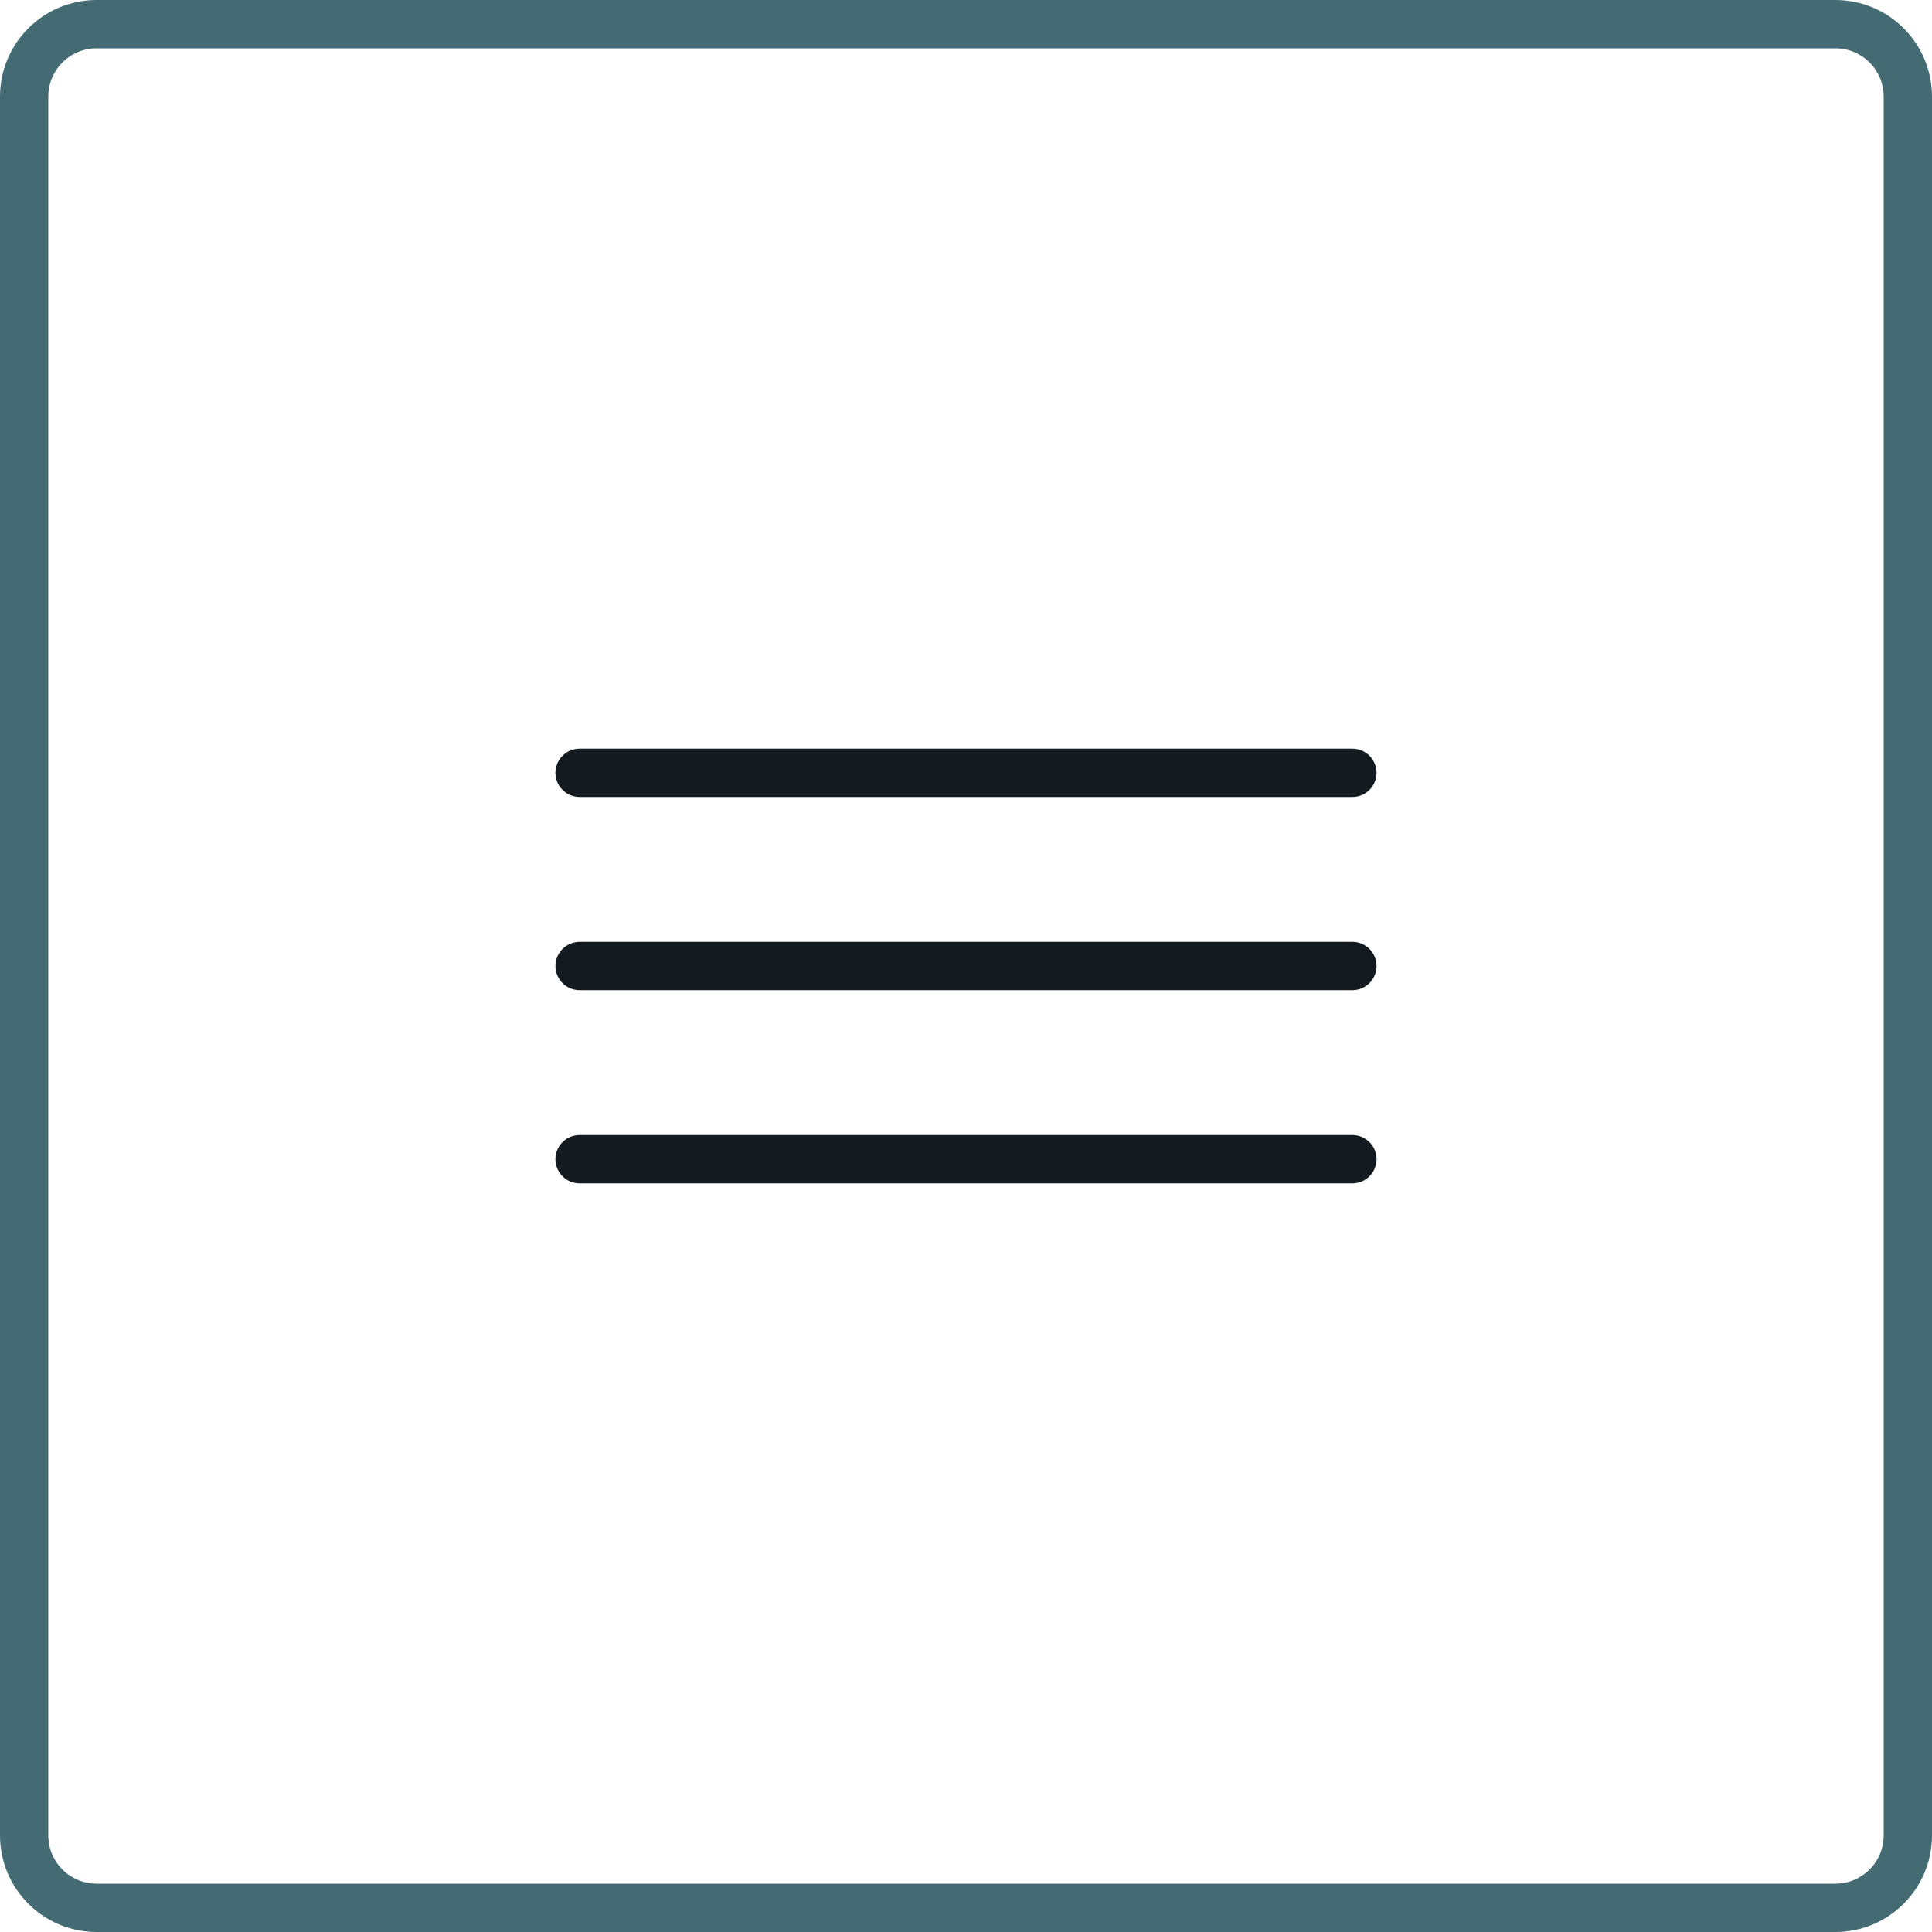
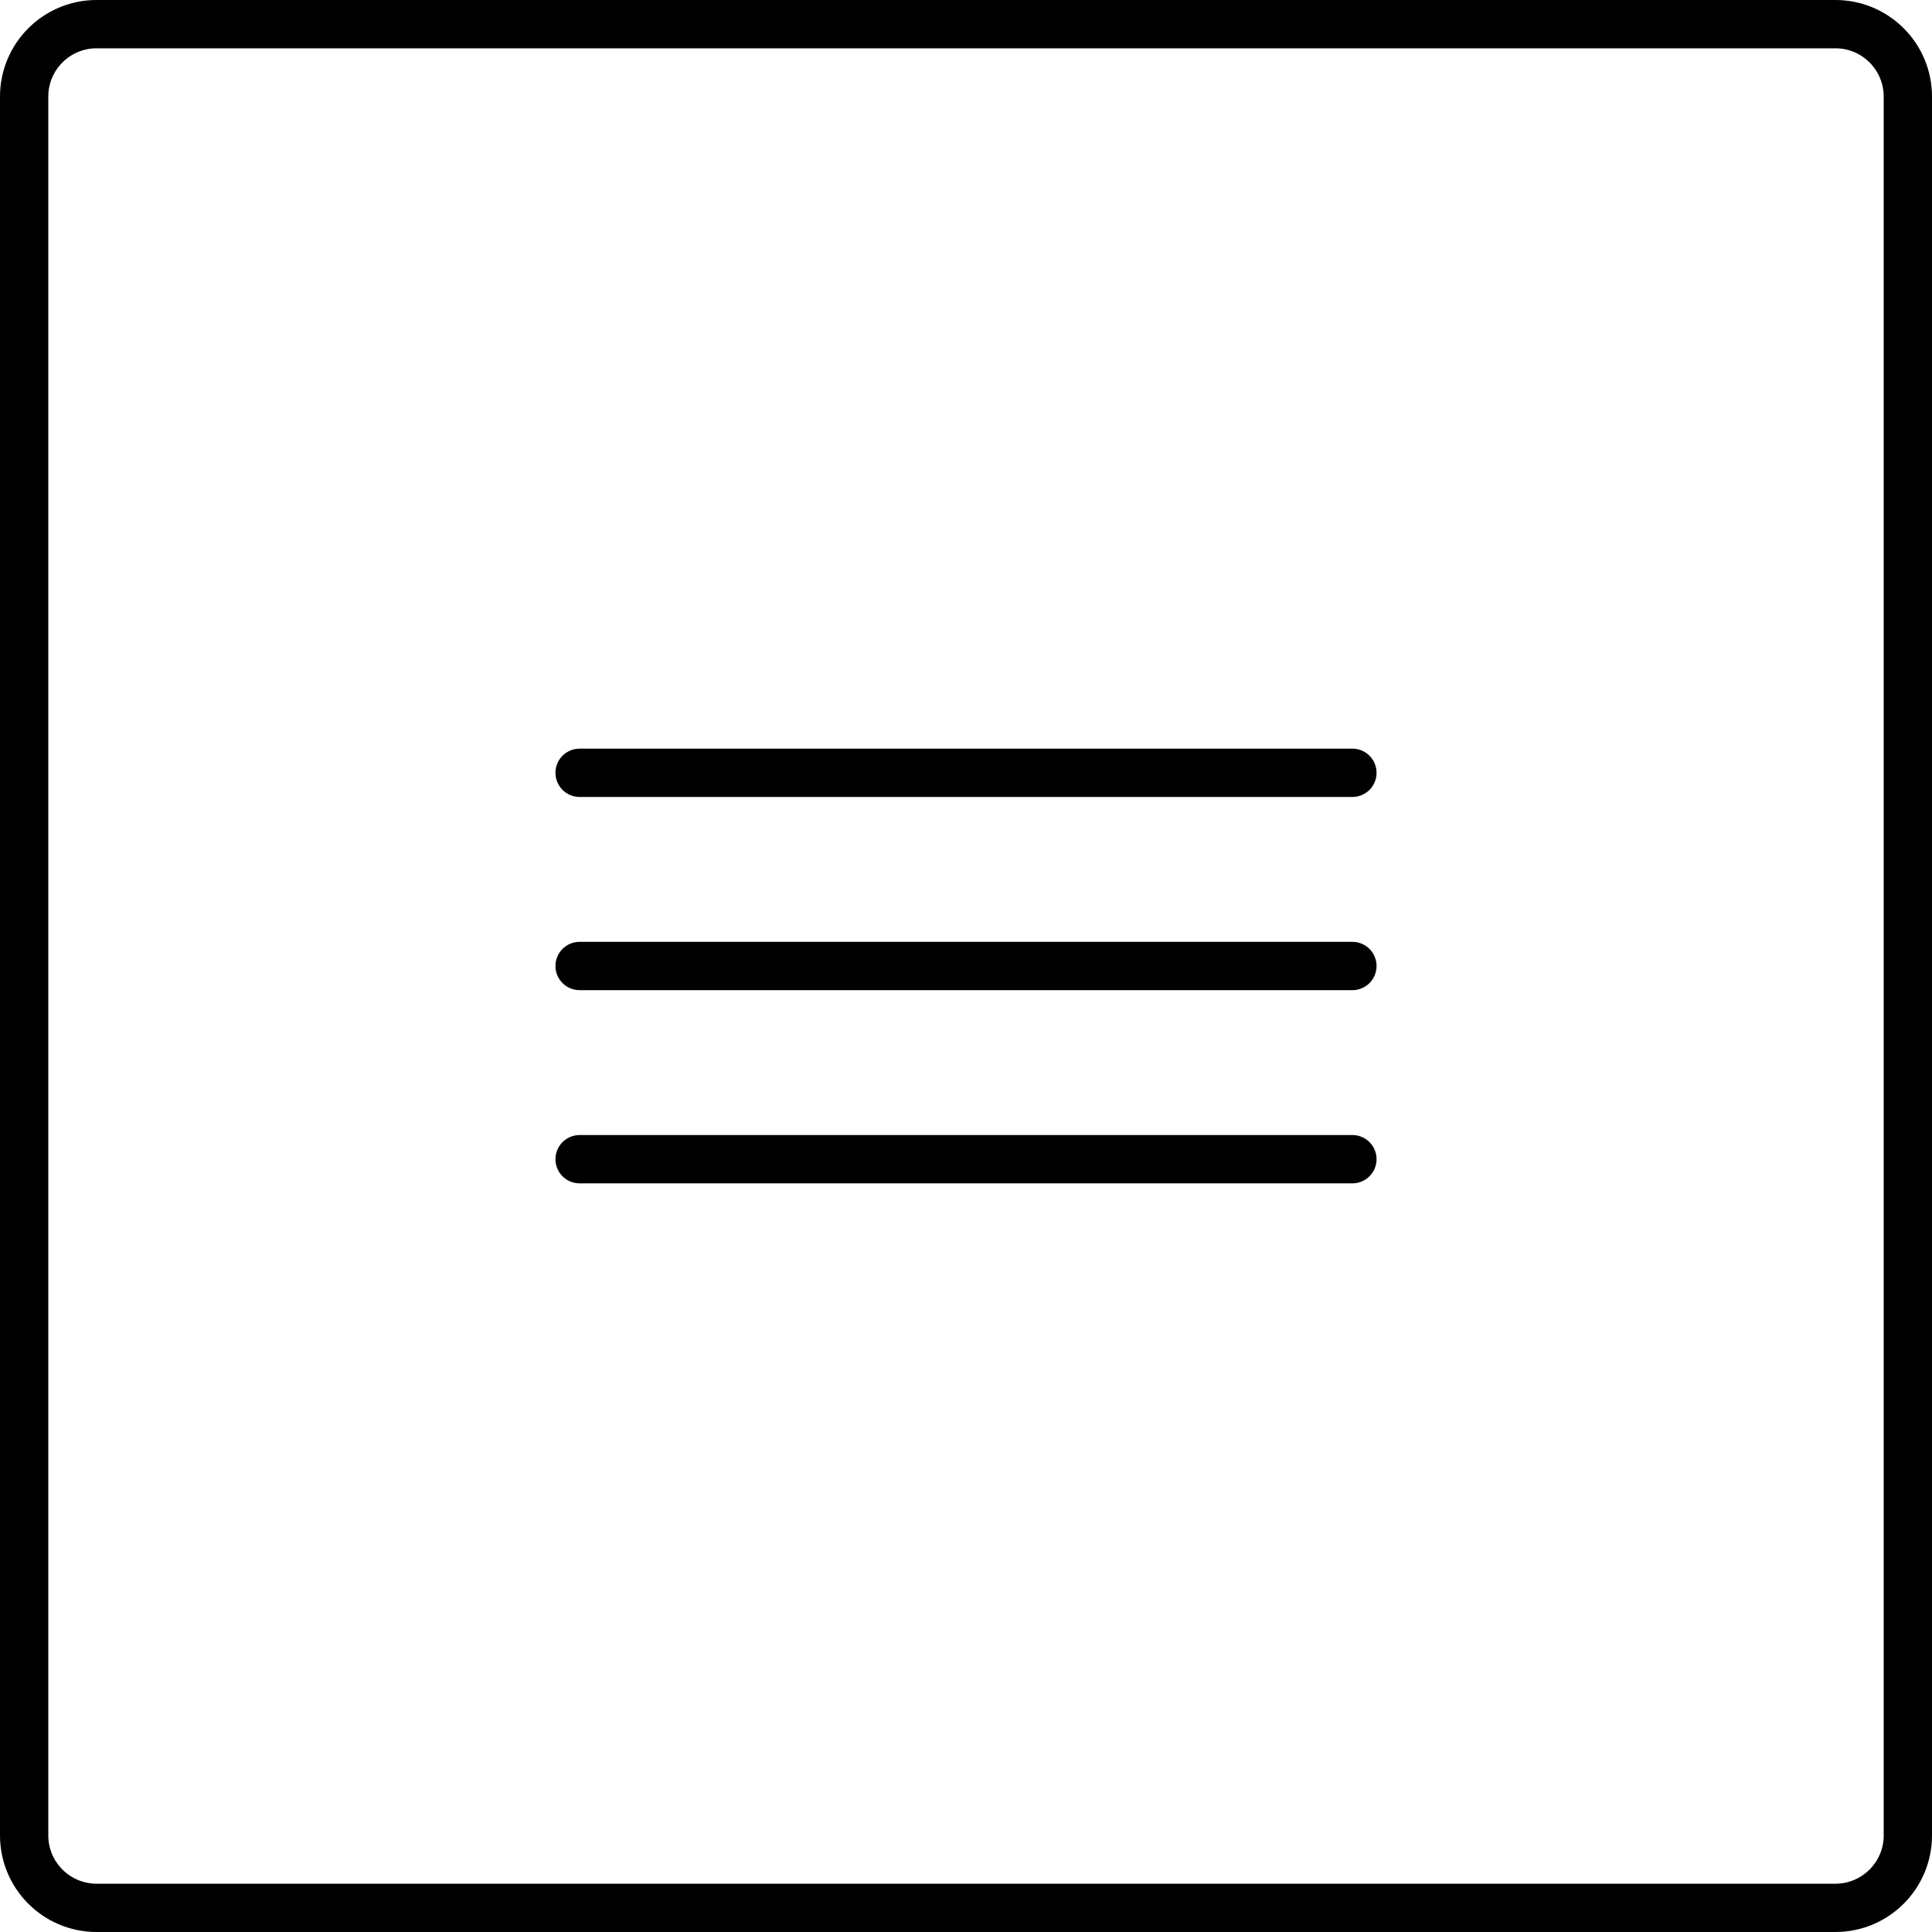
<svg xmlns="http://www.w3.org/2000/svg" width="40" height="40" viewBox="0 0 40 40" fill="none">
-   <rect x="0.5" y="0.5" width="39" height="39" rx="1.5" stroke="#446B73" />
-   <path d="M12 16H28" stroke="#141B20" stroke-linecap="round" />
-   <path d="M12 20H28" stroke="#141B20" stroke-linecap="round" />
-   <path d="M12 24H28" stroke="#141B20" stroke-linecap="round" />
+   <rect x="0.5" y="0.5" width="39" height="39" rx="1.5" stroke="#000" />
+   <path d="M12 16H28" stroke="#000" stroke-linecap="round" />
+   <path d="M12 20H28" stroke="#000" stroke-linecap="round" />
+   <path d="M12 24H28" stroke="#000" stroke-linecap="round" />
</svg>
